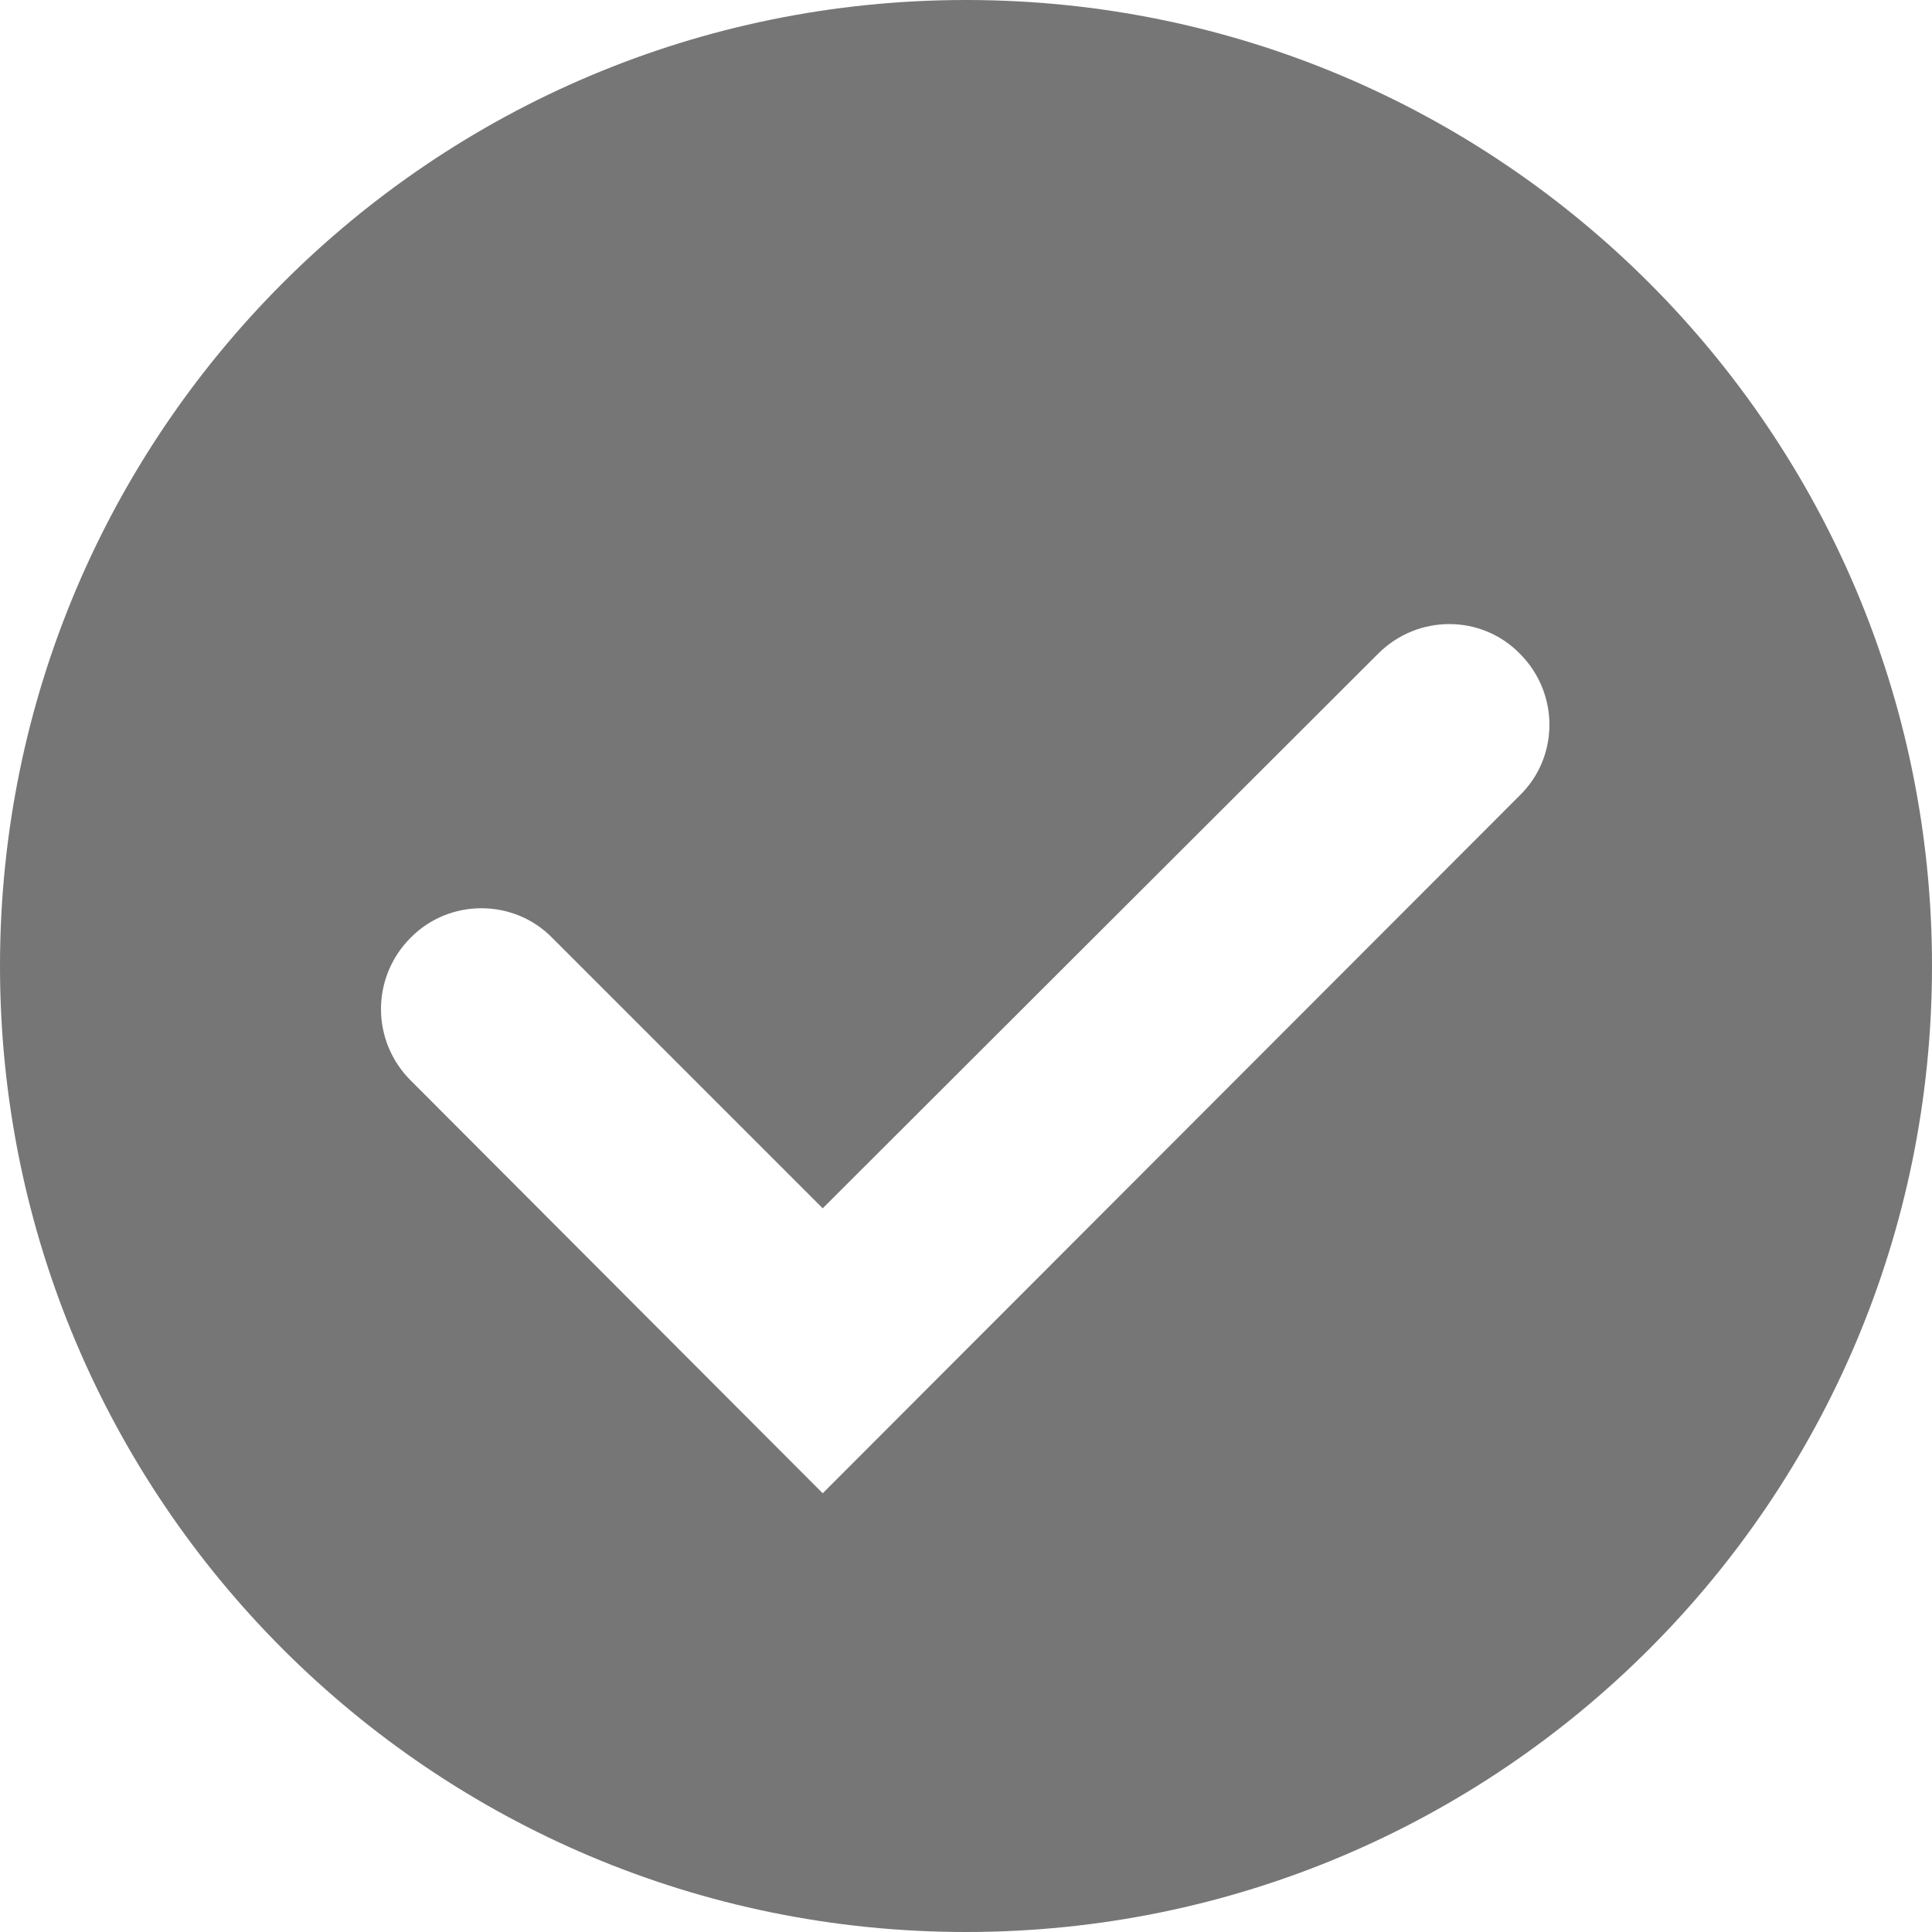
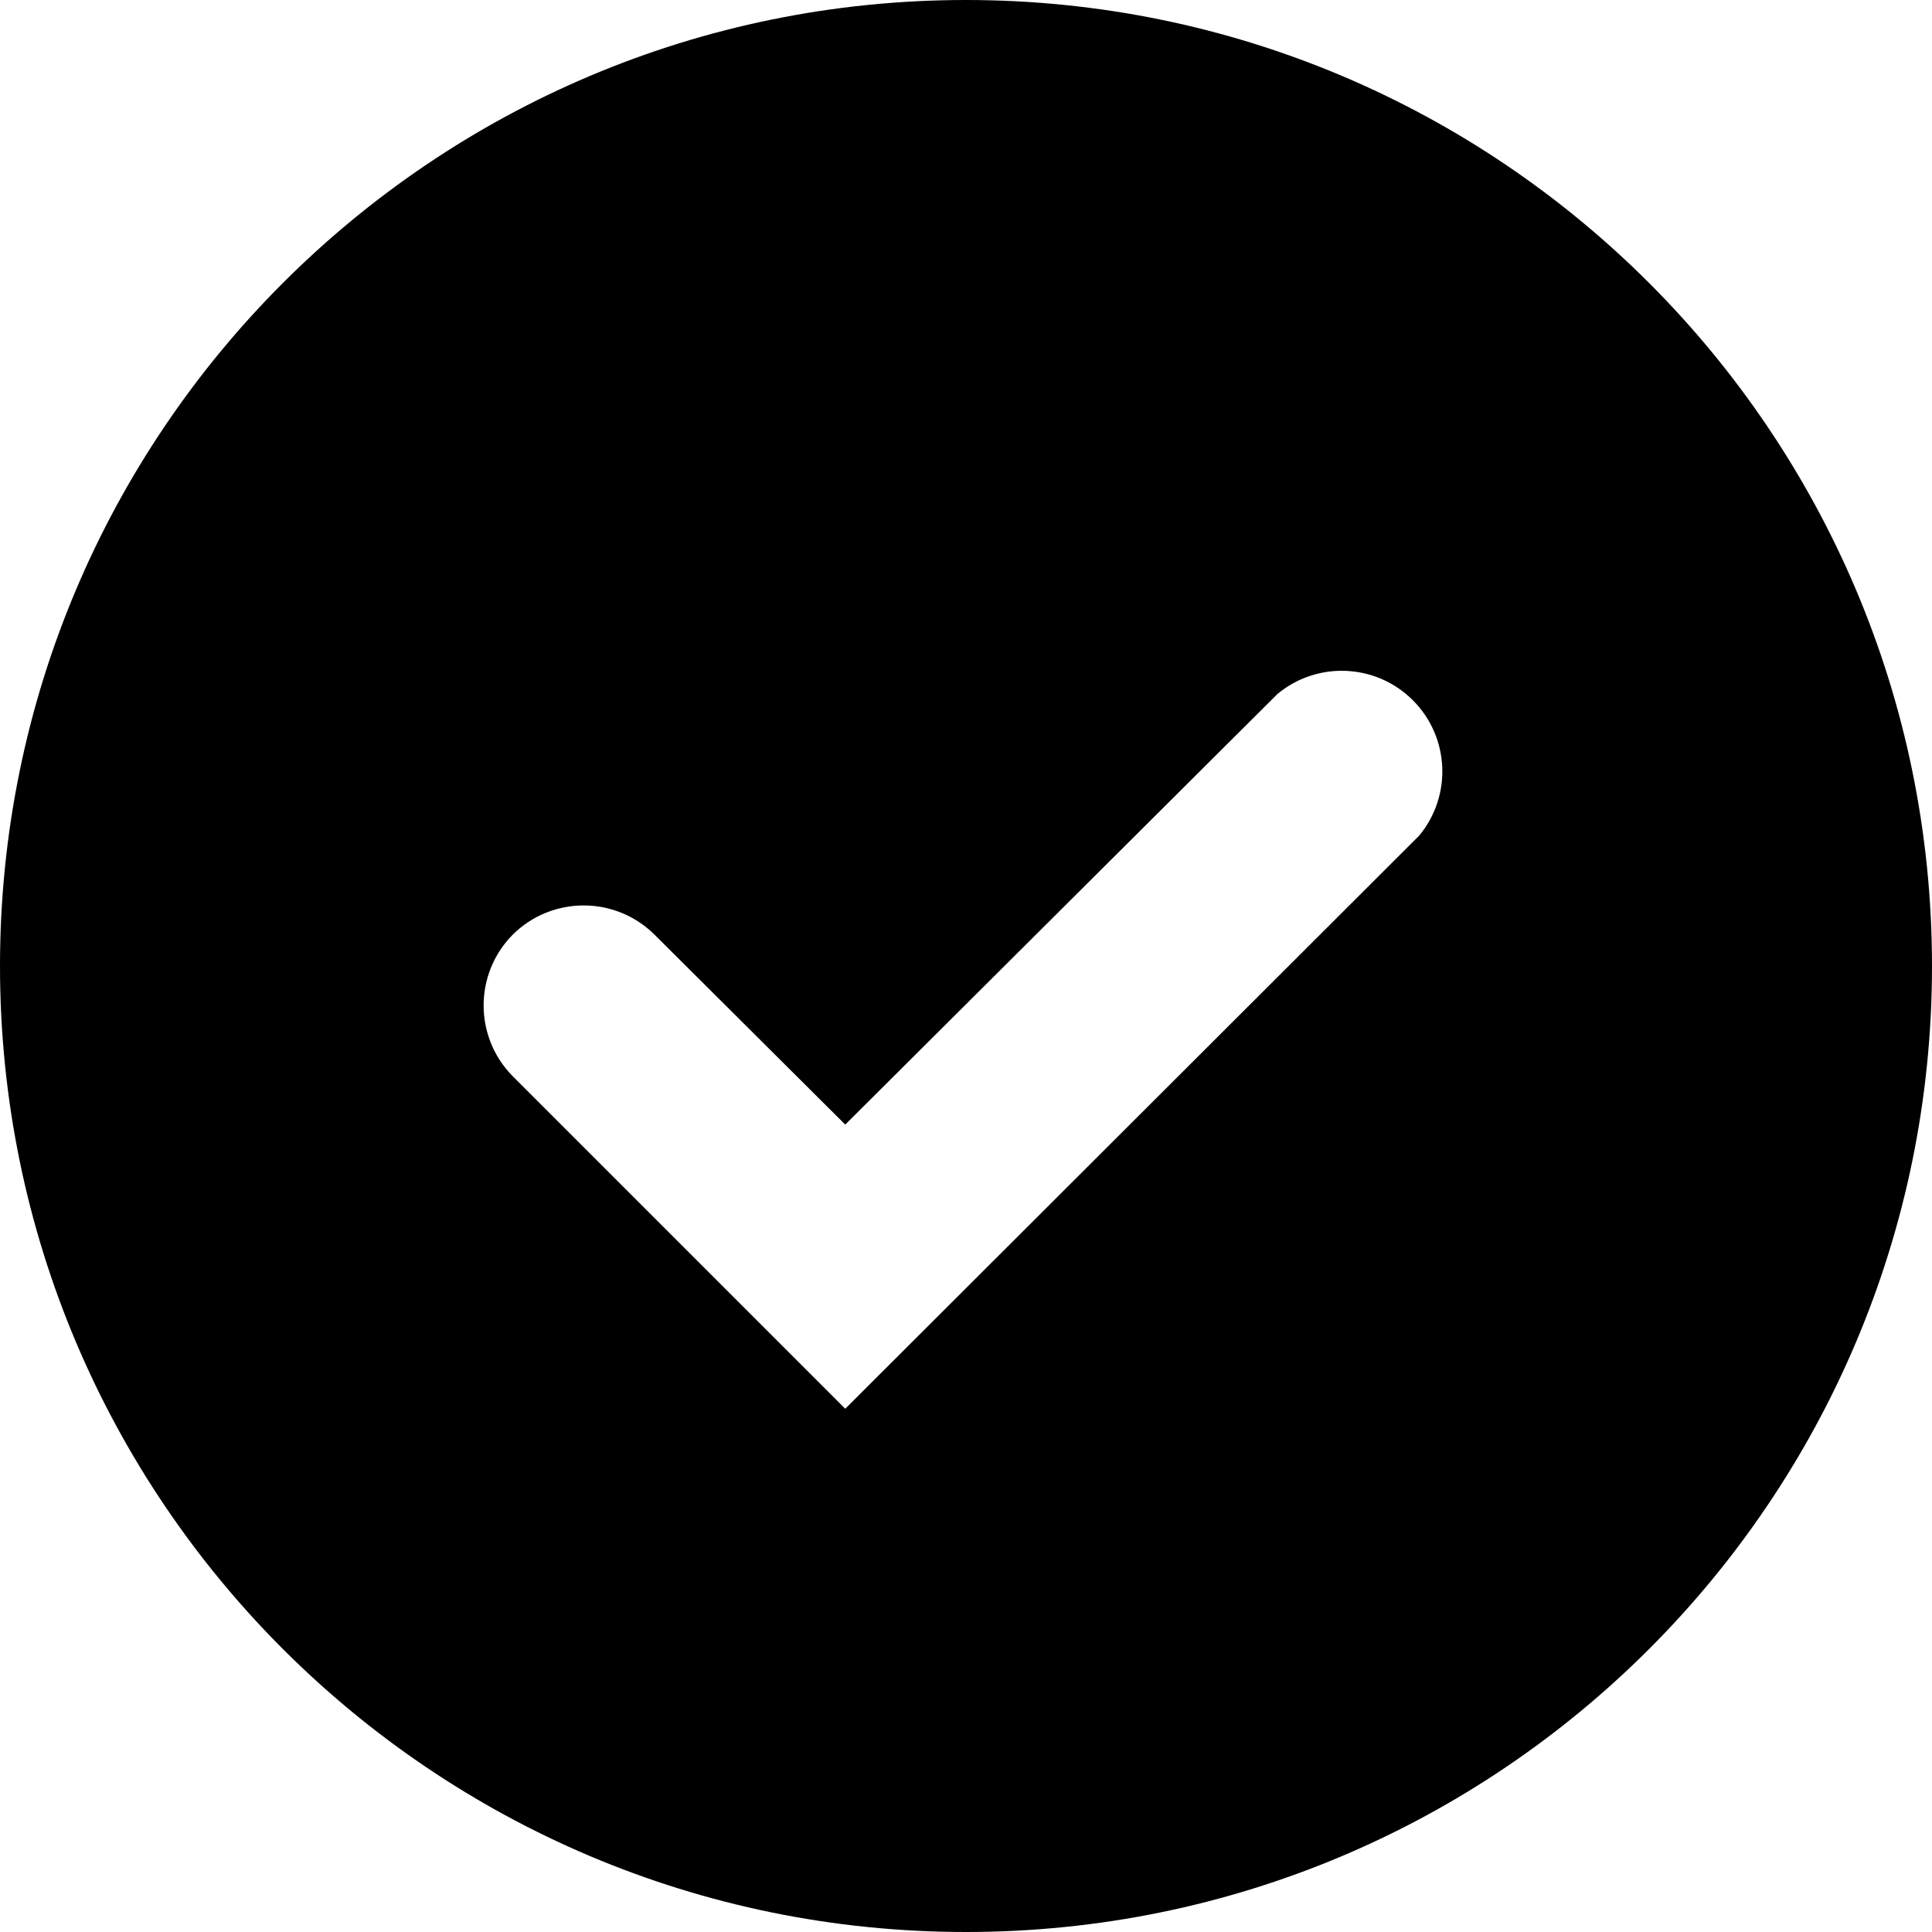
<svg xmlns="http://www.w3.org/2000/svg" width="24" height="24">
-   <path fill="#767676" d="M18.88 9.88l-8.66 8.67-5.12-5.13a1.25 1.25 0 0 1 0-1.77c.48-.49 1.28-.49 1.76 0l3.36 3.36 6.9-6.89c.49-.49 1.28-.49 1.76 0 .49.49.49 1.28 0 1.76M12 0C5.37 0 0 5.37 0 12s5.37 12 12 12 12-5.37 12-12S18.63 0 12 0" />
+   <path d="M12 0a12 12 0 100 24 12 12 0 000-24zM6.37 11.61a1.25 1.25 0 011.76 0l2.37 2.36 5.37-5.35a1.25 1.25 0 011.76 1.76L10.5 17.5l-4.13-4.13a1.25 1.25 0 010-1.76z" />
</svg>
